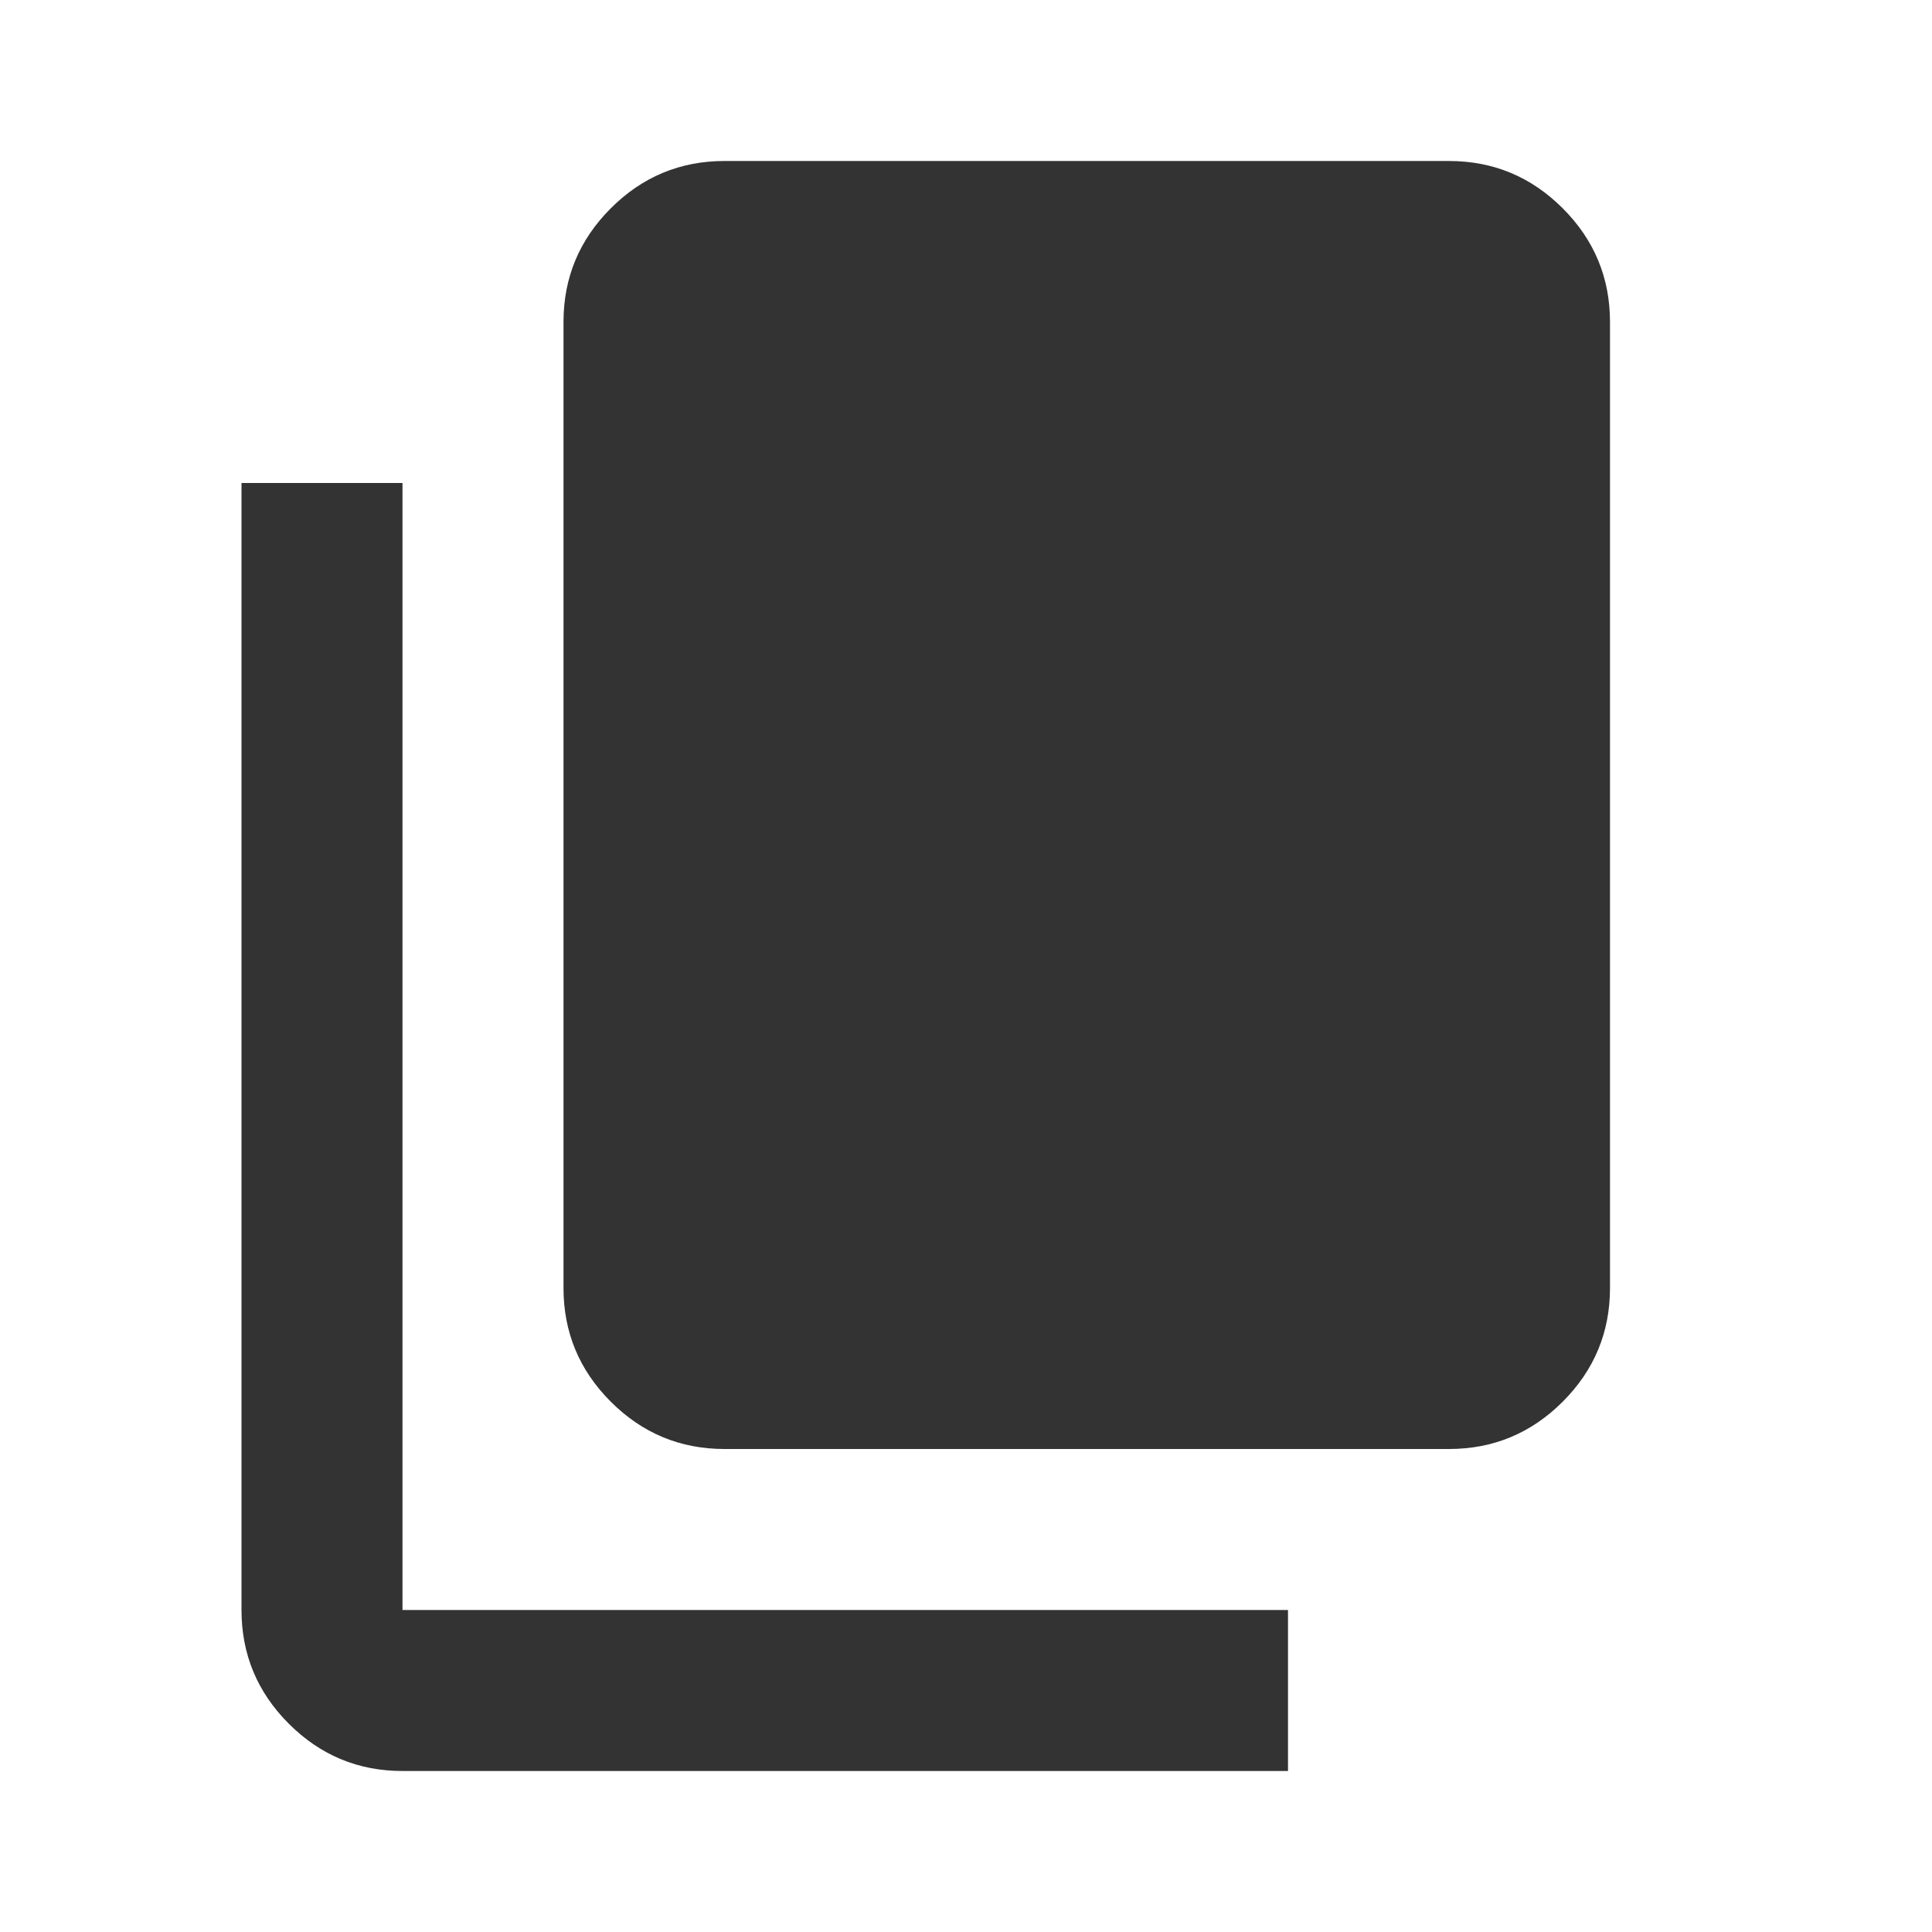
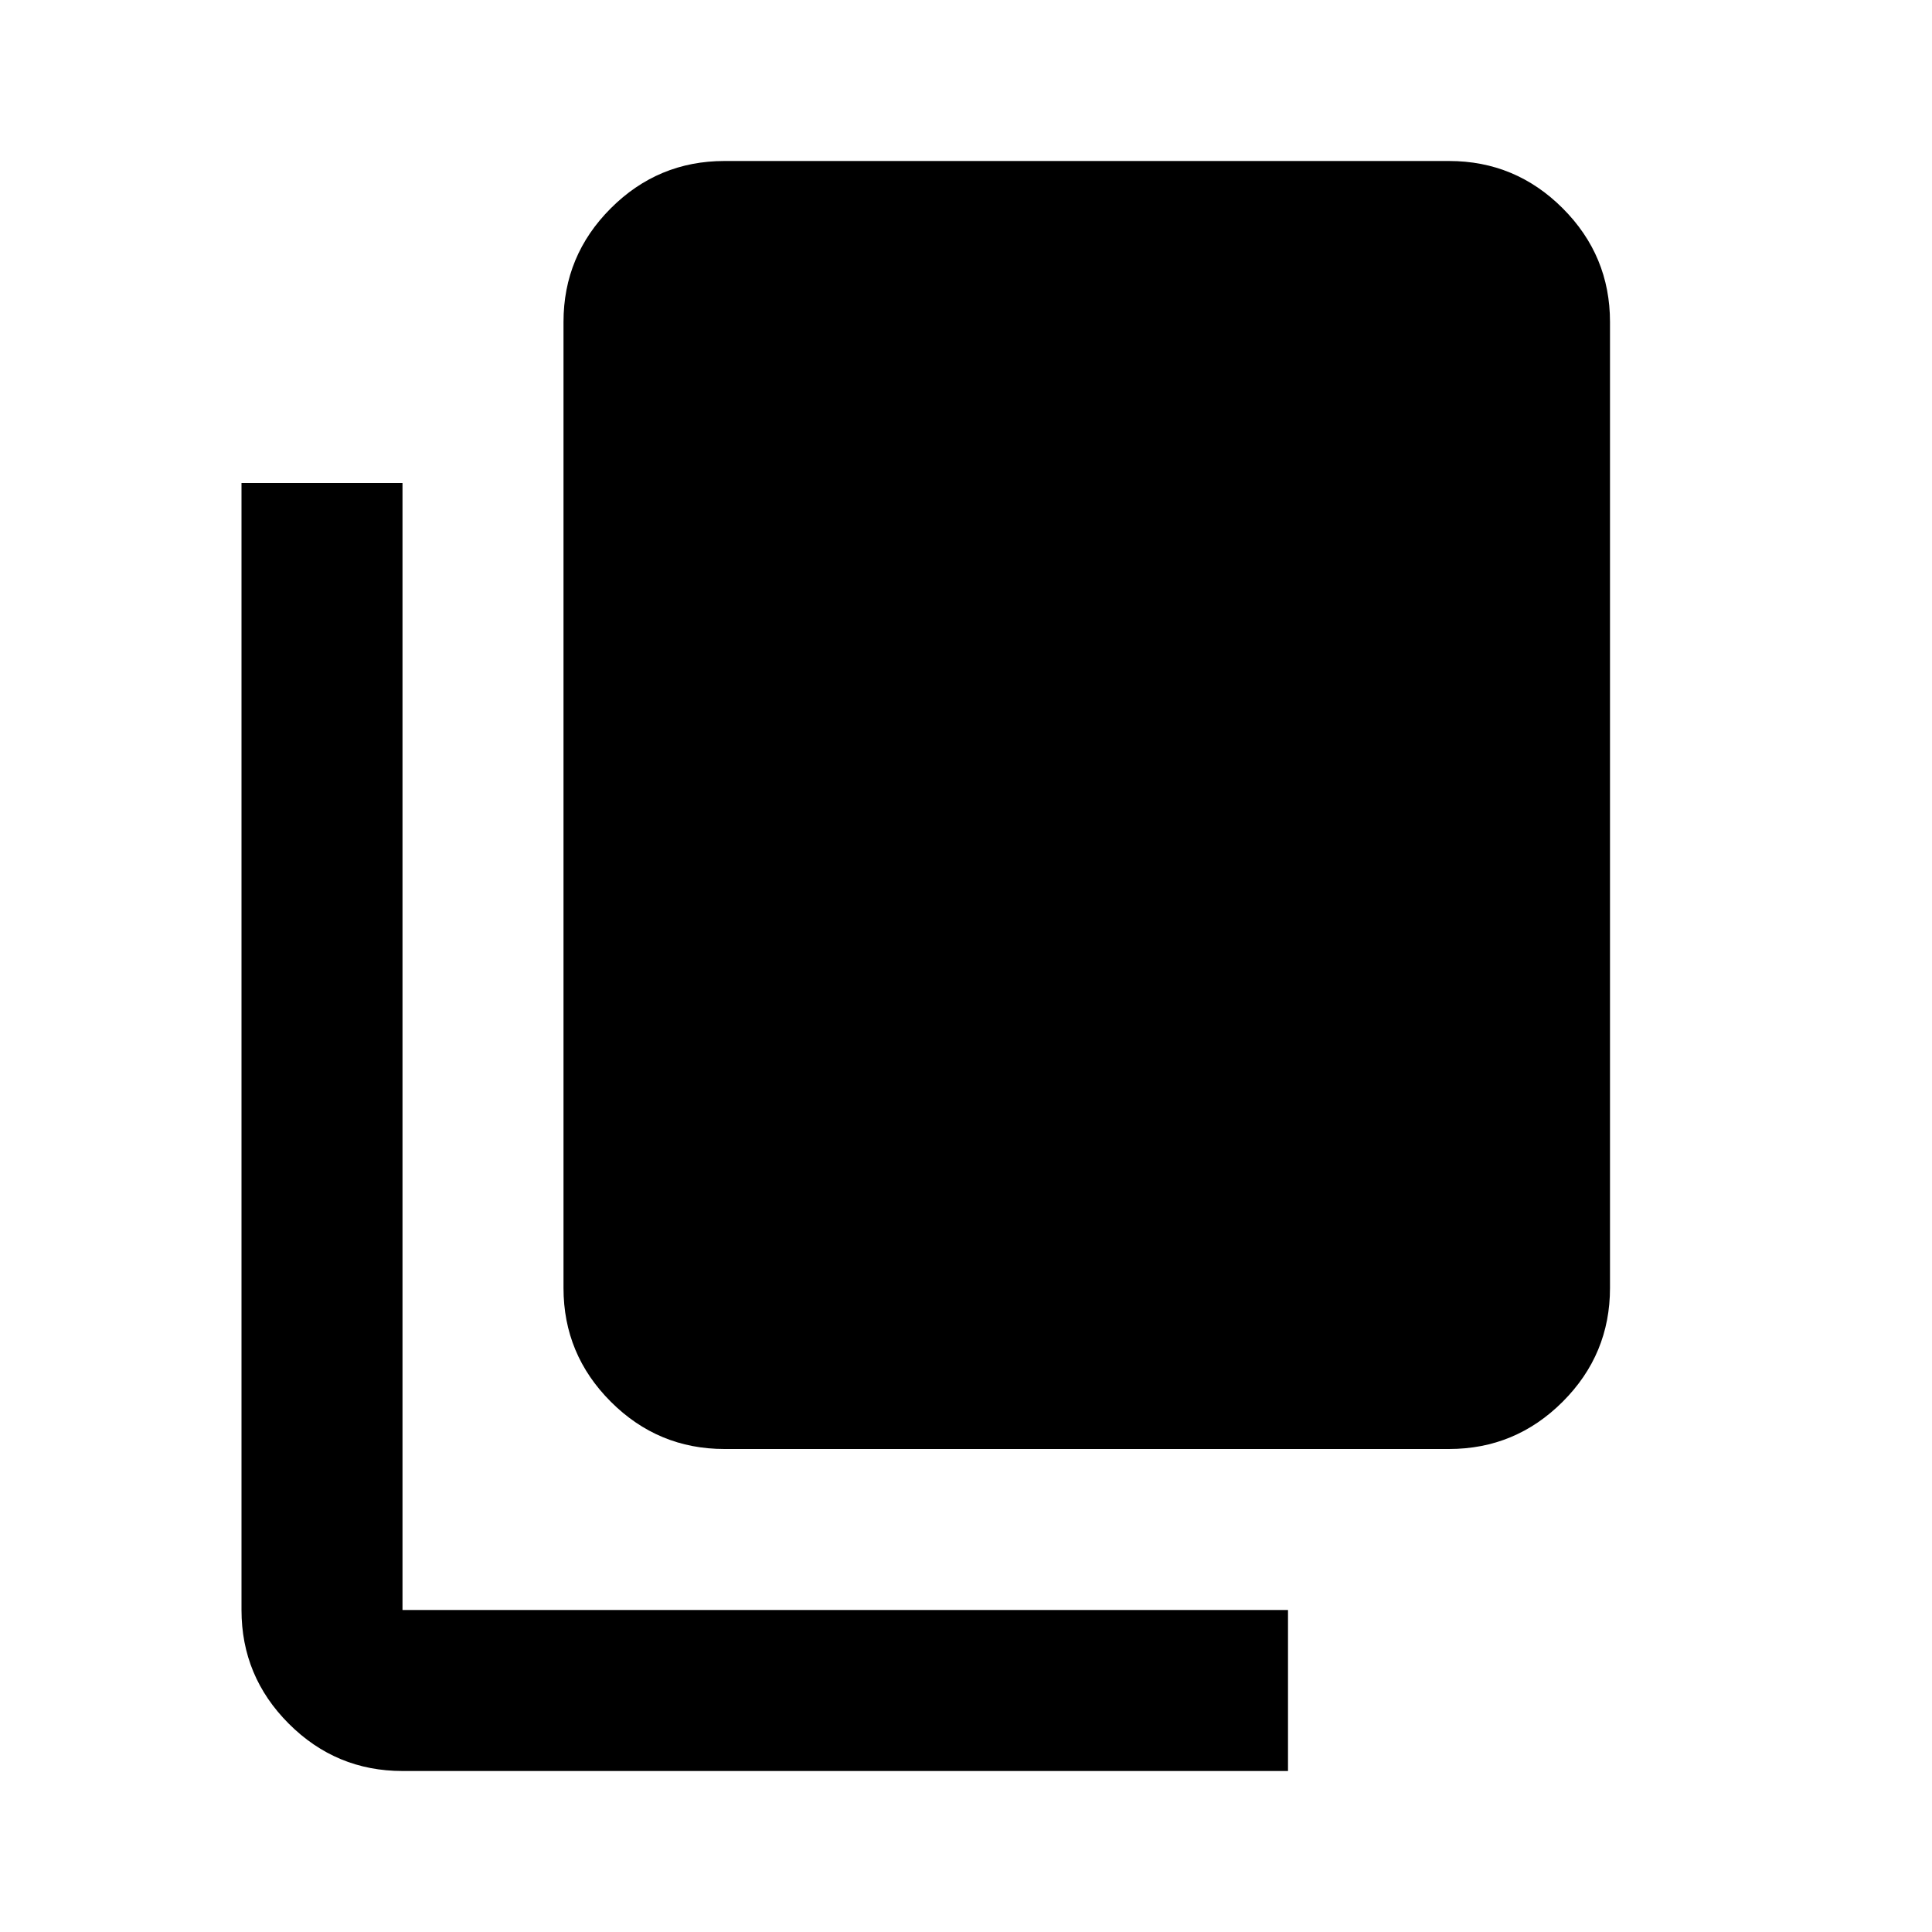
- <svg xmlns="http://www.w3.org/2000/svg" height="24px" viewBox="0 -960 960 960" width="24px" fill="#333333">
+ <svg xmlns="http://www.w3.org/2000/svg" height="24px" viewBox="0 -960 960 960" width="24px" fill="currentColor">
  <path d="M360-240q-33 0-56.5-23.5T280-320v-480q0-33 23.5-56.5T360-880h360q33 0 56.5 23.5T800-800v480q0 33-23.5 56.5T720-240H360ZM200-80q-33 0-56.5-23.5T120-160v-560h80v560h440v80H200Z" />
</svg>
